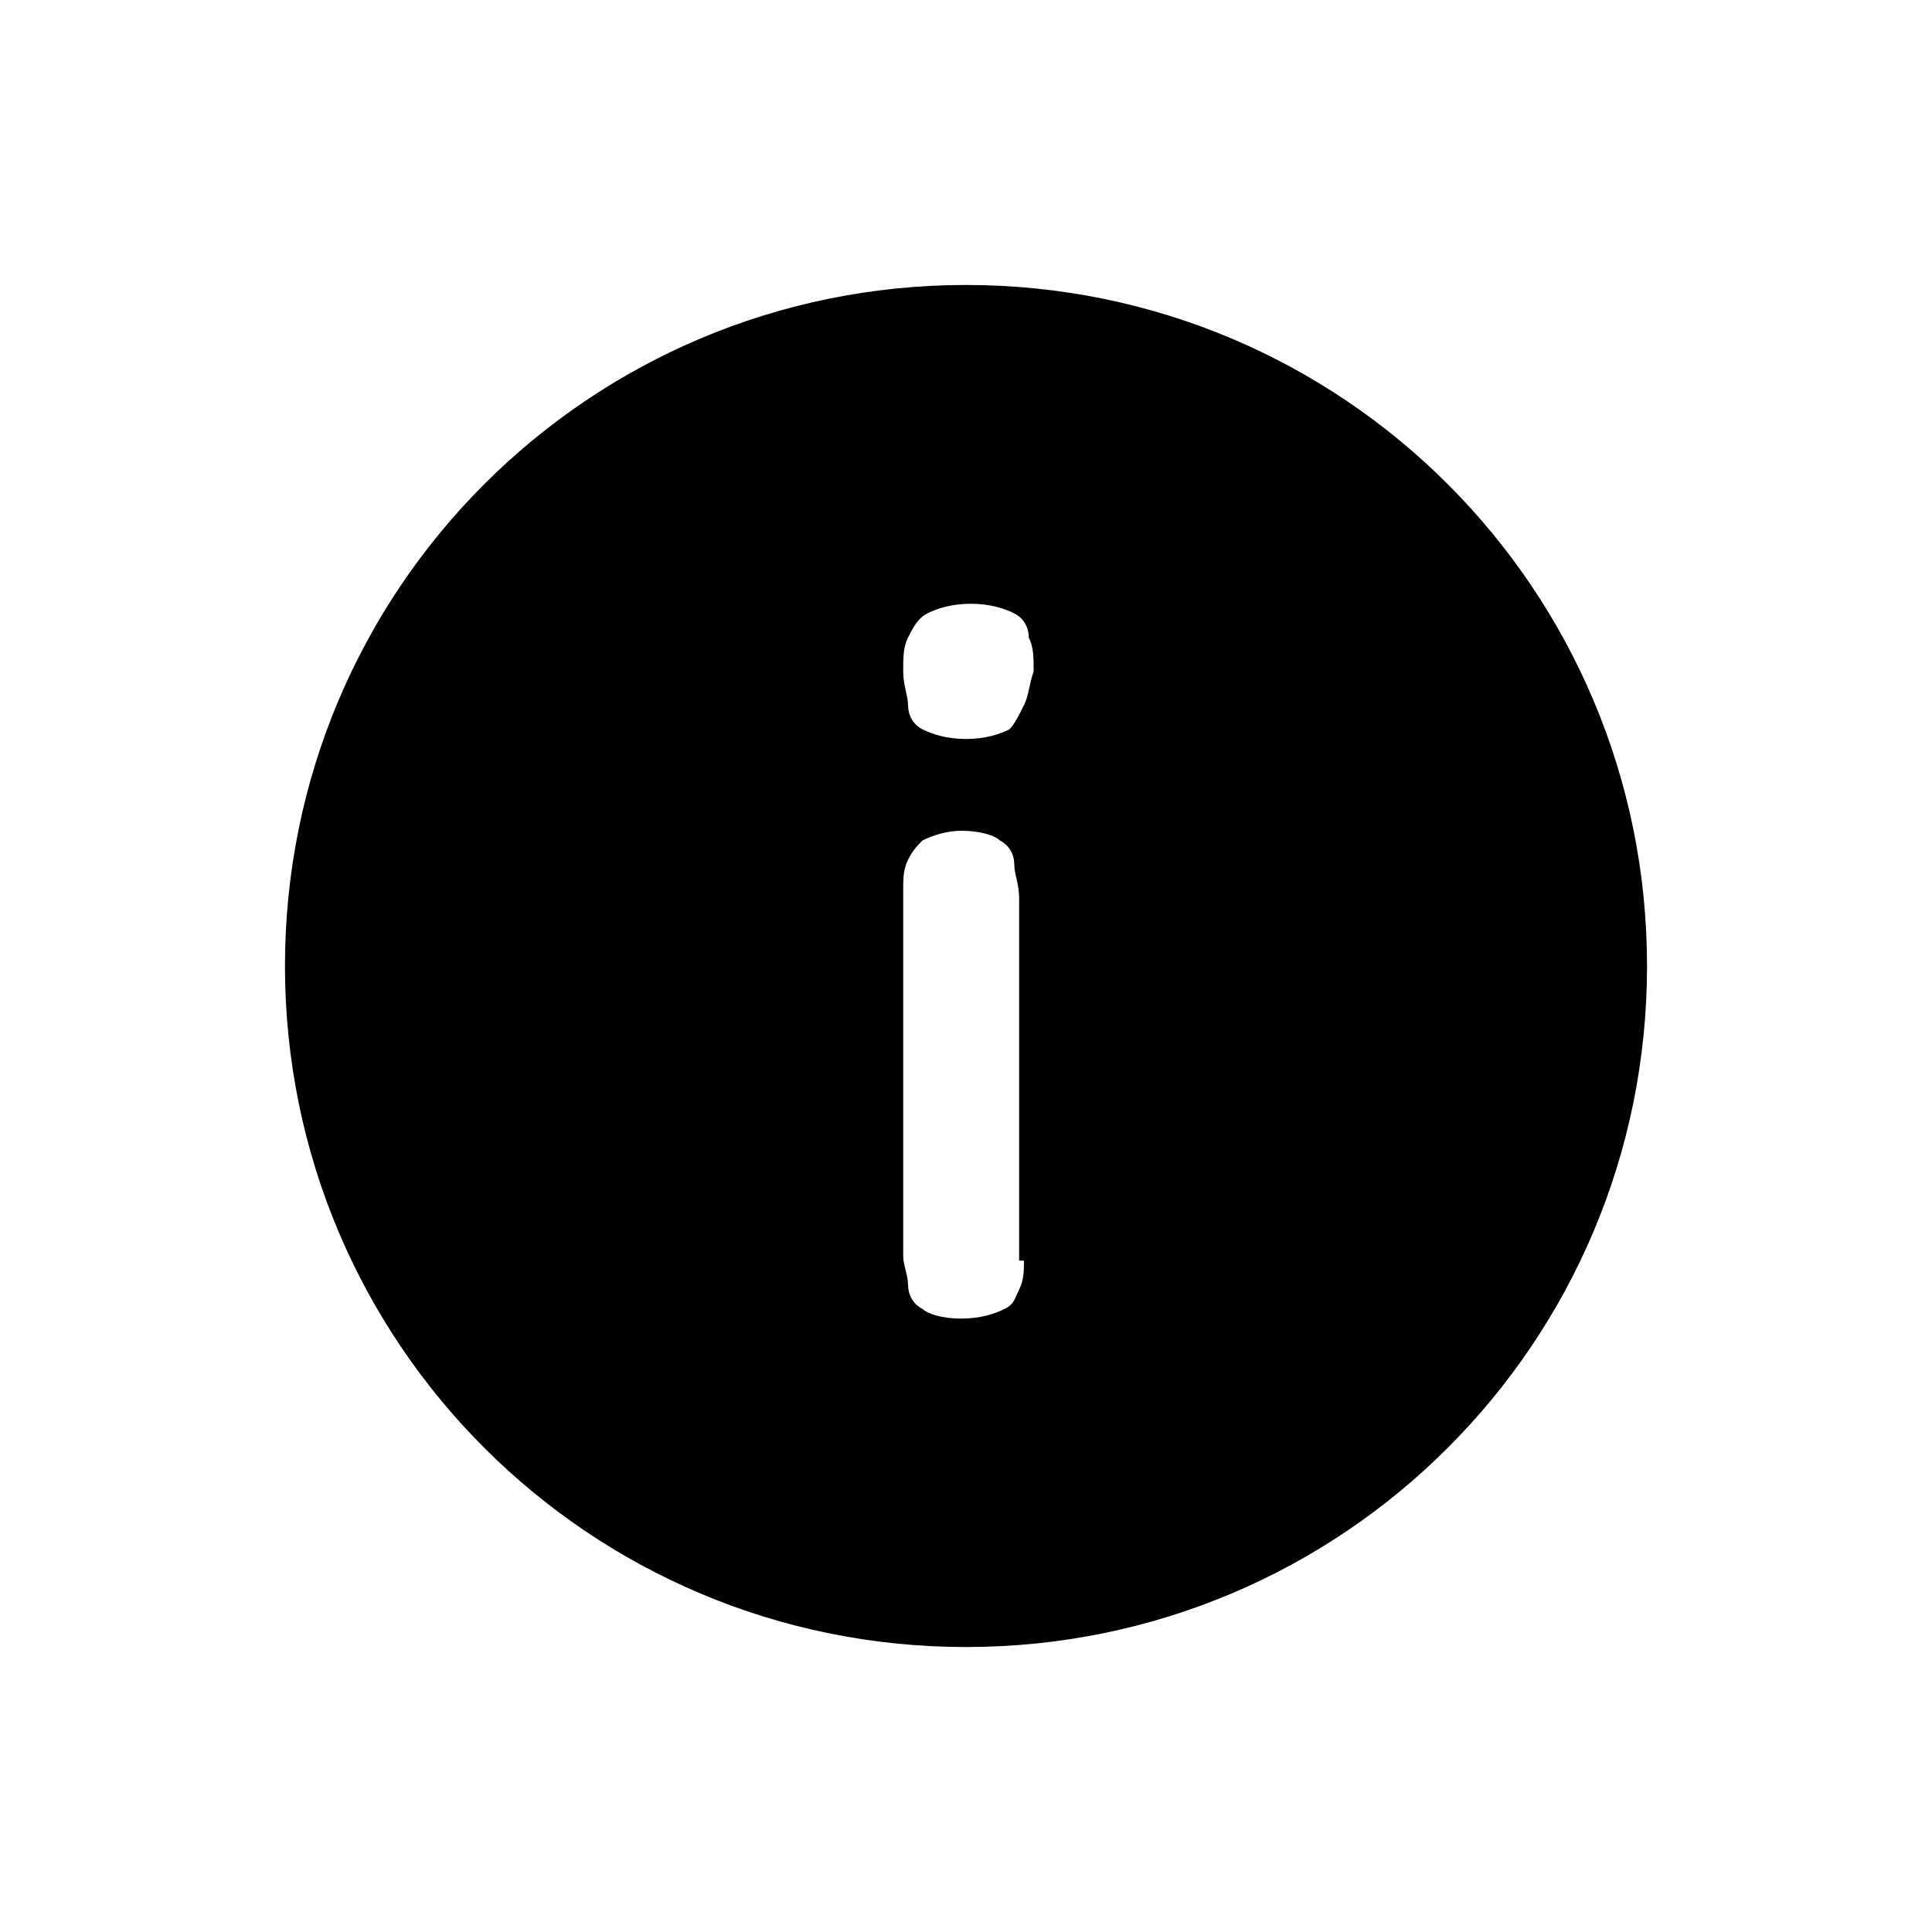
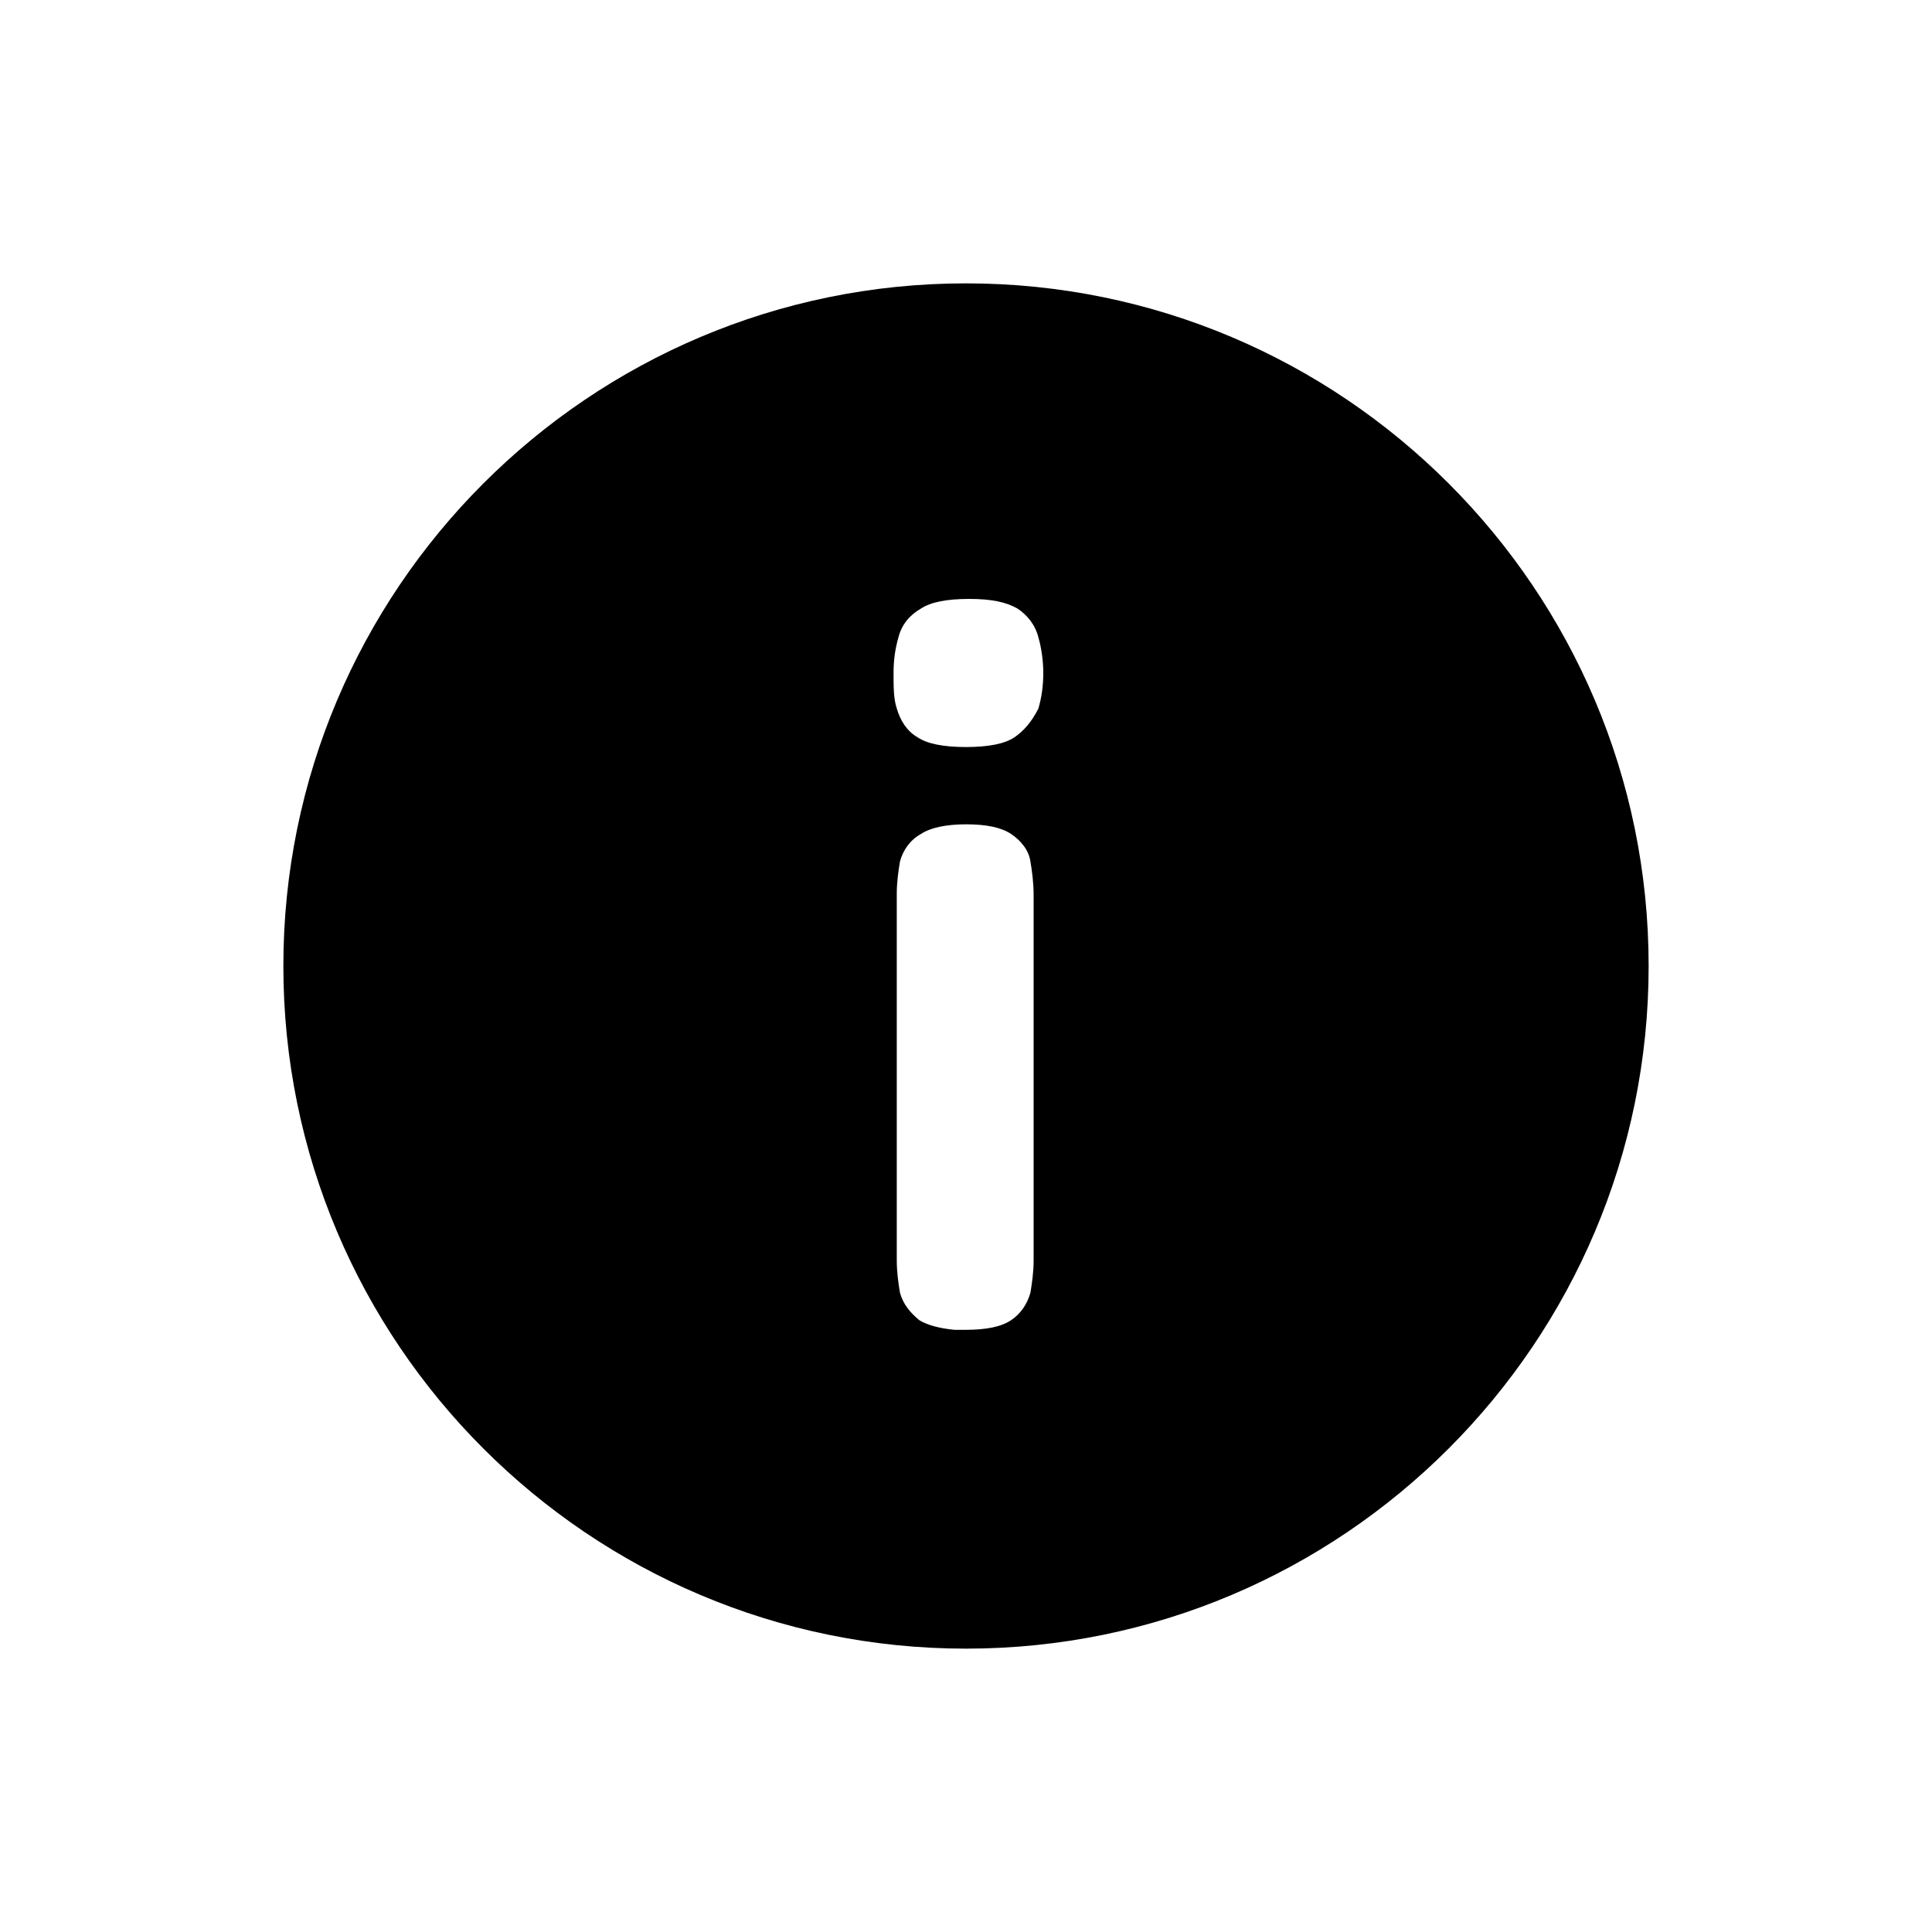
- <svg xmlns="http://www.w3.org/2000/svg" version="1.1" x="0px" y="0px" viewBox="0 0 40 40" style="enable-background:new 0 0 40 40;" xml:space="preserve">
-   <g id="BG">
- </g>
-   <g id="dialog-information">
-     <path d="M20,5.9C12.2,5.9,5.9,12.2,5.9,20S12.2,34.1,20,34.1c7.8,0,14.1-6.3,14.1-14.1S27.8,5.9,20,5.9z M21.2,26.1   c0,0.2,0,0.4-0.1,0.6s-0.1,0.3-0.3,0.4c-0.2,0.1-0.5,0.2-0.9,0.2c-0.4,0-0.7-0.1-0.8-0.2c-0.2-0.1-0.3-0.3-0.3-0.5   s-0.1-0.4-0.1-0.6v-7.6c0-0.2,0-0.4,0.1-0.6s0.2-0.3,0.3-0.4c0.2-0.1,0.5-0.2,0.8-0.2c0.4,0,0.7,0.1,0.8,0.2   c0.2,0.1,0.3,0.3,0.3,0.5s0.1,0.4,0.1,0.7V26.1z M21.2,14.6c-0.1,0.2-0.2,0.4-0.3,0.5c-0.2,0.1-0.5,0.2-0.9,0.2   c-0.4,0-0.7-0.1-0.9-0.2c-0.2-0.1-0.3-0.3-0.3-0.5c0-0.2-0.1-0.4-0.1-0.7s0-0.5,0.1-0.7c0.1-0.2,0.2-0.4,0.4-0.5   c0.2-0.1,0.5-0.2,0.9-0.2c0.4,0,0.7,0.1,0.9,0.2s0.3,0.3,0.3,0.5c0.1,0.2,0.1,0.4,0.1,0.7C21.3,14.2,21.3,14.4,21.2,14.6z" />
-   </g>
+ <svg xmlns="http://www.w3.org/2000/svg" version="1.1" id="dialog-information.filled" x="0px" y="0px" viewBox="0 0 120 120" style="enable-background:new 0 0 120 120;" xml:space="preserve">
+   <style type="text/css">
+ 	.st0{fill:none;}
+ </style>
+   <rect id="BG" class="st0" width="120" height="120" />
+   <path d="M60,17.6c-23.4,0-42.4,19-42.4,42.4s19,42.4,42.4,42.4s42.4-19,42.4-42.4S83.4,17.6,60,17.6z M59.3,82.6L59.3,82.6  c-1-0.1-1.7-0.3-2.2-0.6l0,0c-0.6-0.5-1-1-1.2-1.7c-0.1-0.6-0.2-1.3-0.2-2V55.5c0-0.7,0.1-1.4,0.2-2c0.2-0.7,0.6-1.3,1.3-1.7  c0.6-0.4,1.6-0.6,2.8-0.6c1.3,0,2.2,0.2,2.8,0.6c0.6,0.4,1.1,1,1.2,1.7c0.1,0.6,0.2,1.3,0.2,2.1v22.7c0,0.7-0.1,1.4-0.2,2  c-0.2,0.7-0.6,1.3-1.2,1.7c-0.6,0.4-1.5,0.6-2.9,0.6H59.3z M63,45.8c-0.6,0.4-1.6,0.6-3,0.6c-1.4,0-2.4-0.2-3-0.6  c-0.7-0.4-1.1-1.1-1.3-1.8l0,0c-0.2-0.6-0.2-1.3-0.2-2.2c0-0.8,0.1-1.5,0.3-2.2c0.2-0.8,0.7-1.4,1.4-1.8c0.6-0.4,1.6-0.6,3-0.6  c1.4,0,2.3,0.2,3,0.6c0.6,0.4,1.1,1,1.3,1.8c0.2,0.7,0.3,1.5,0.3,2.2c0,0.8-0.1,1.5-0.3,2.2C64.1,44.8,63.6,45.4,63,45.8z" />
</svg>
